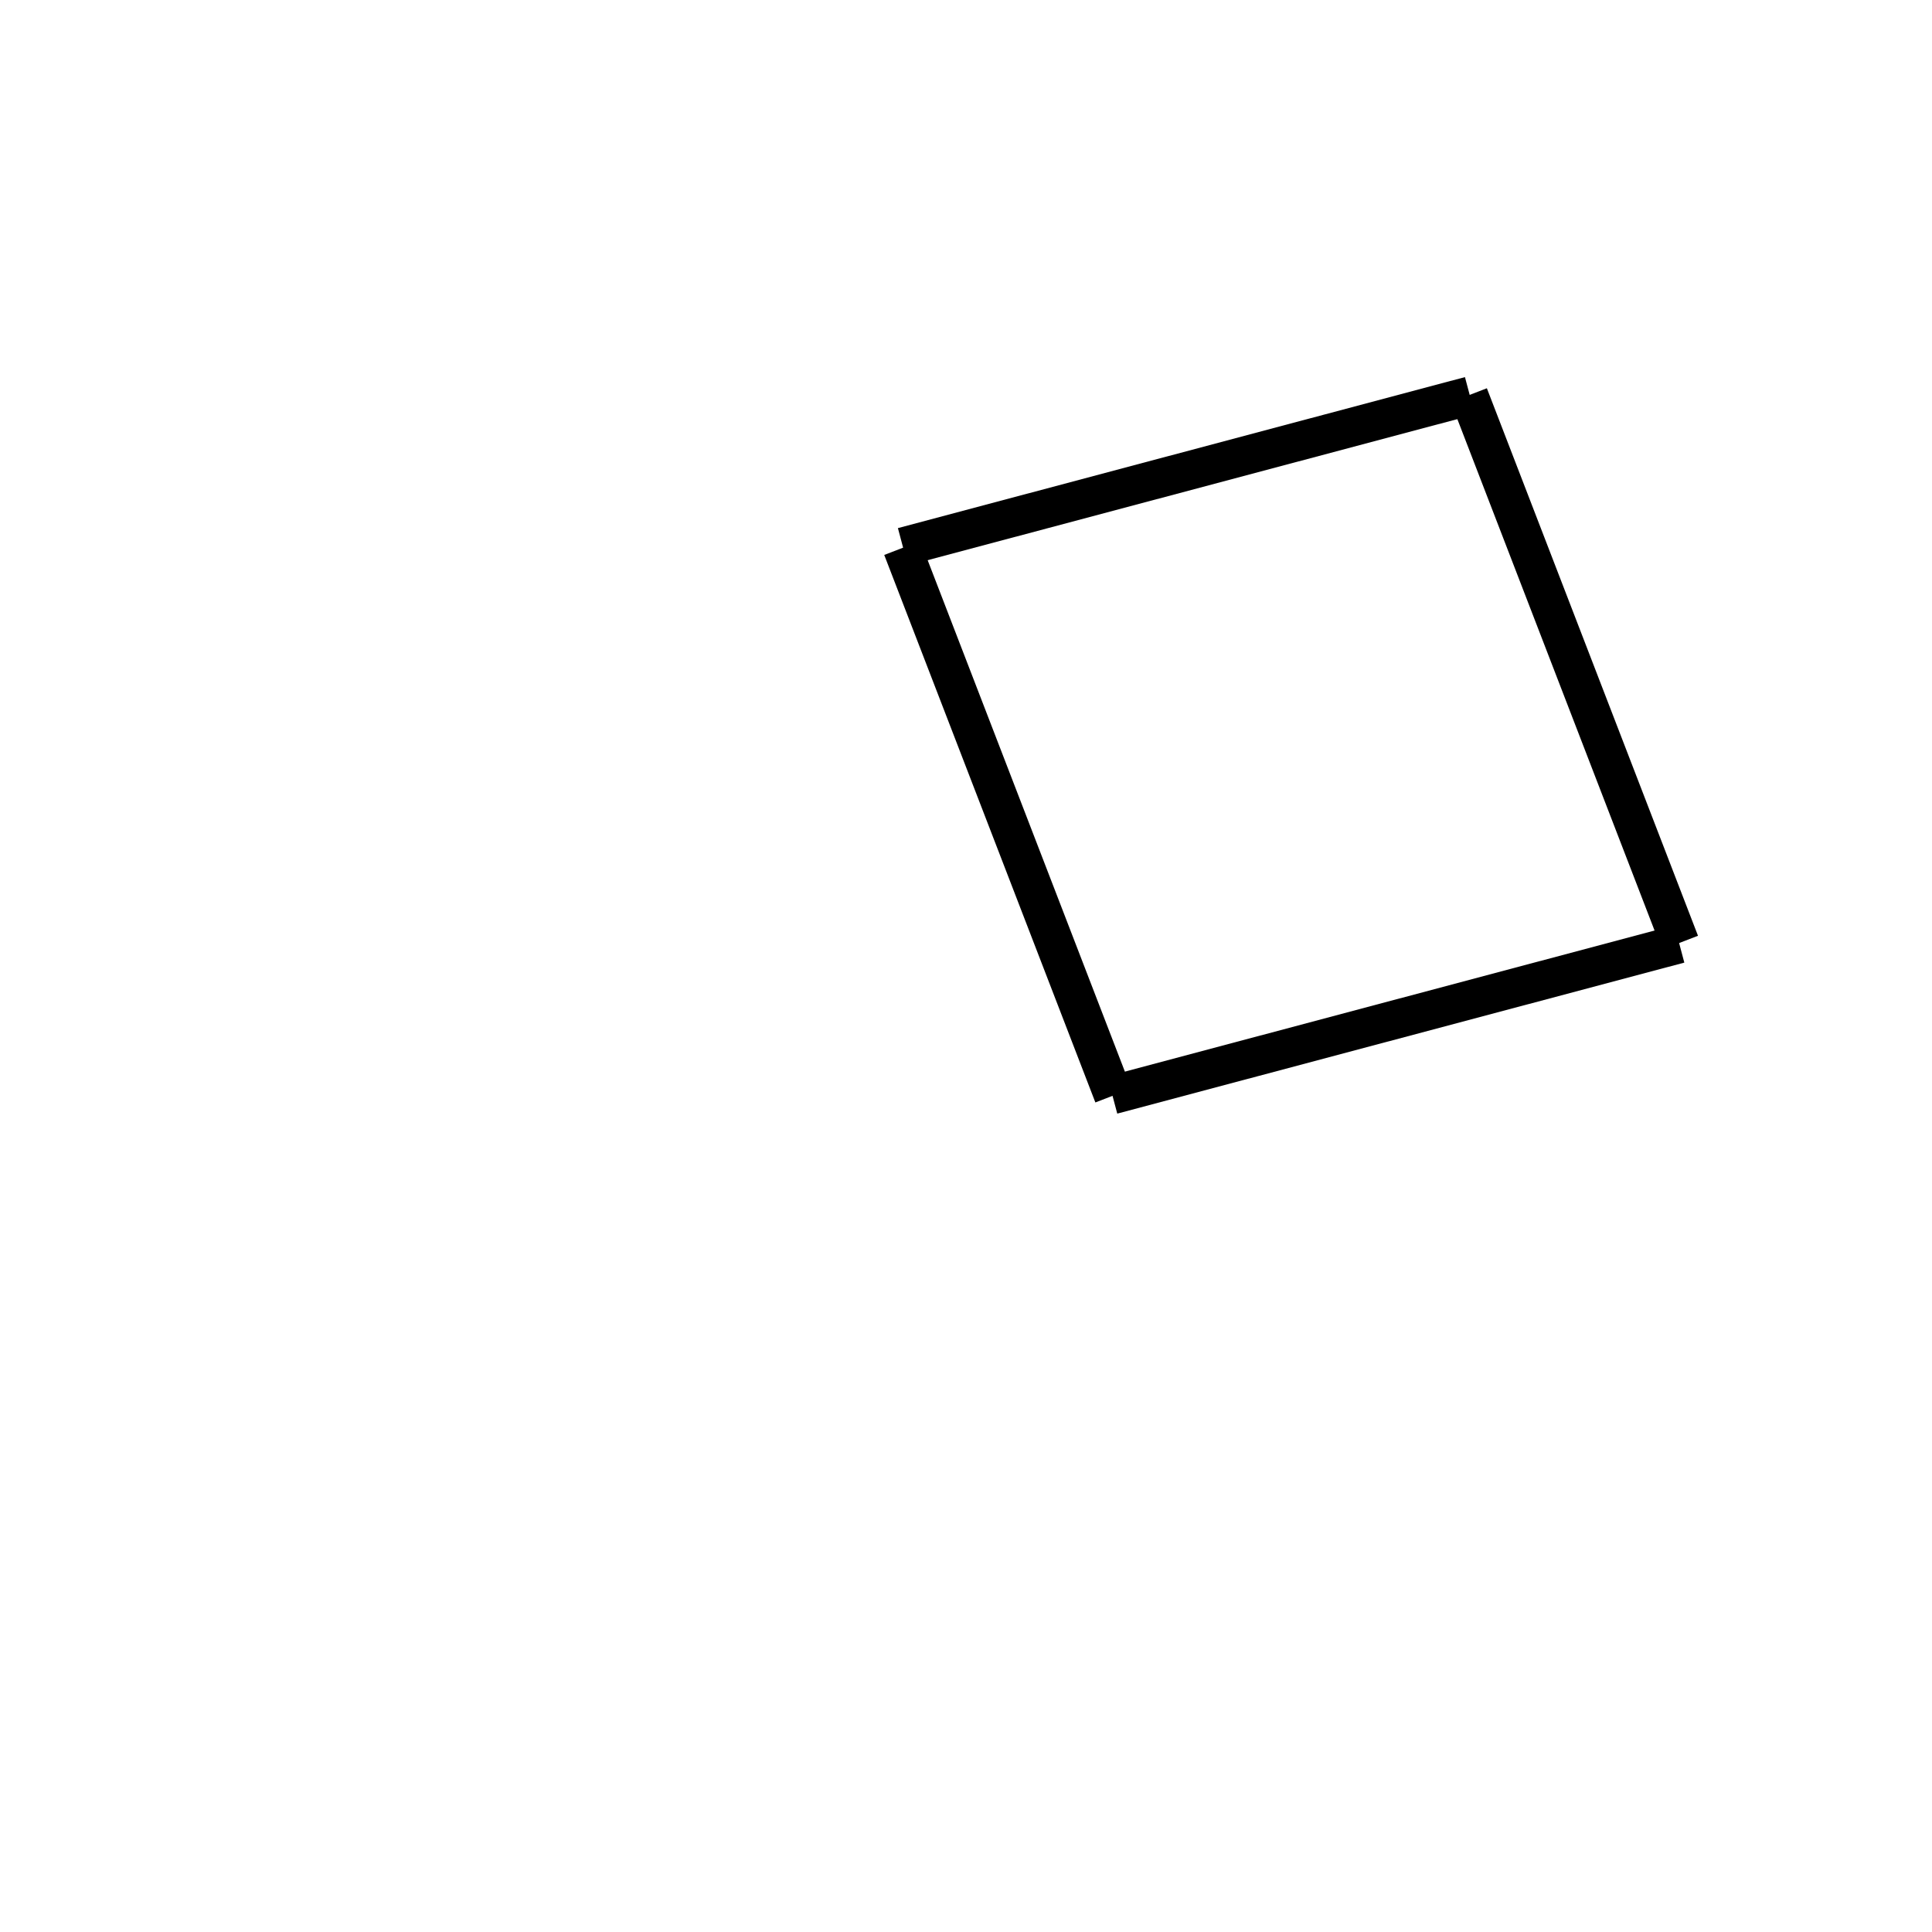
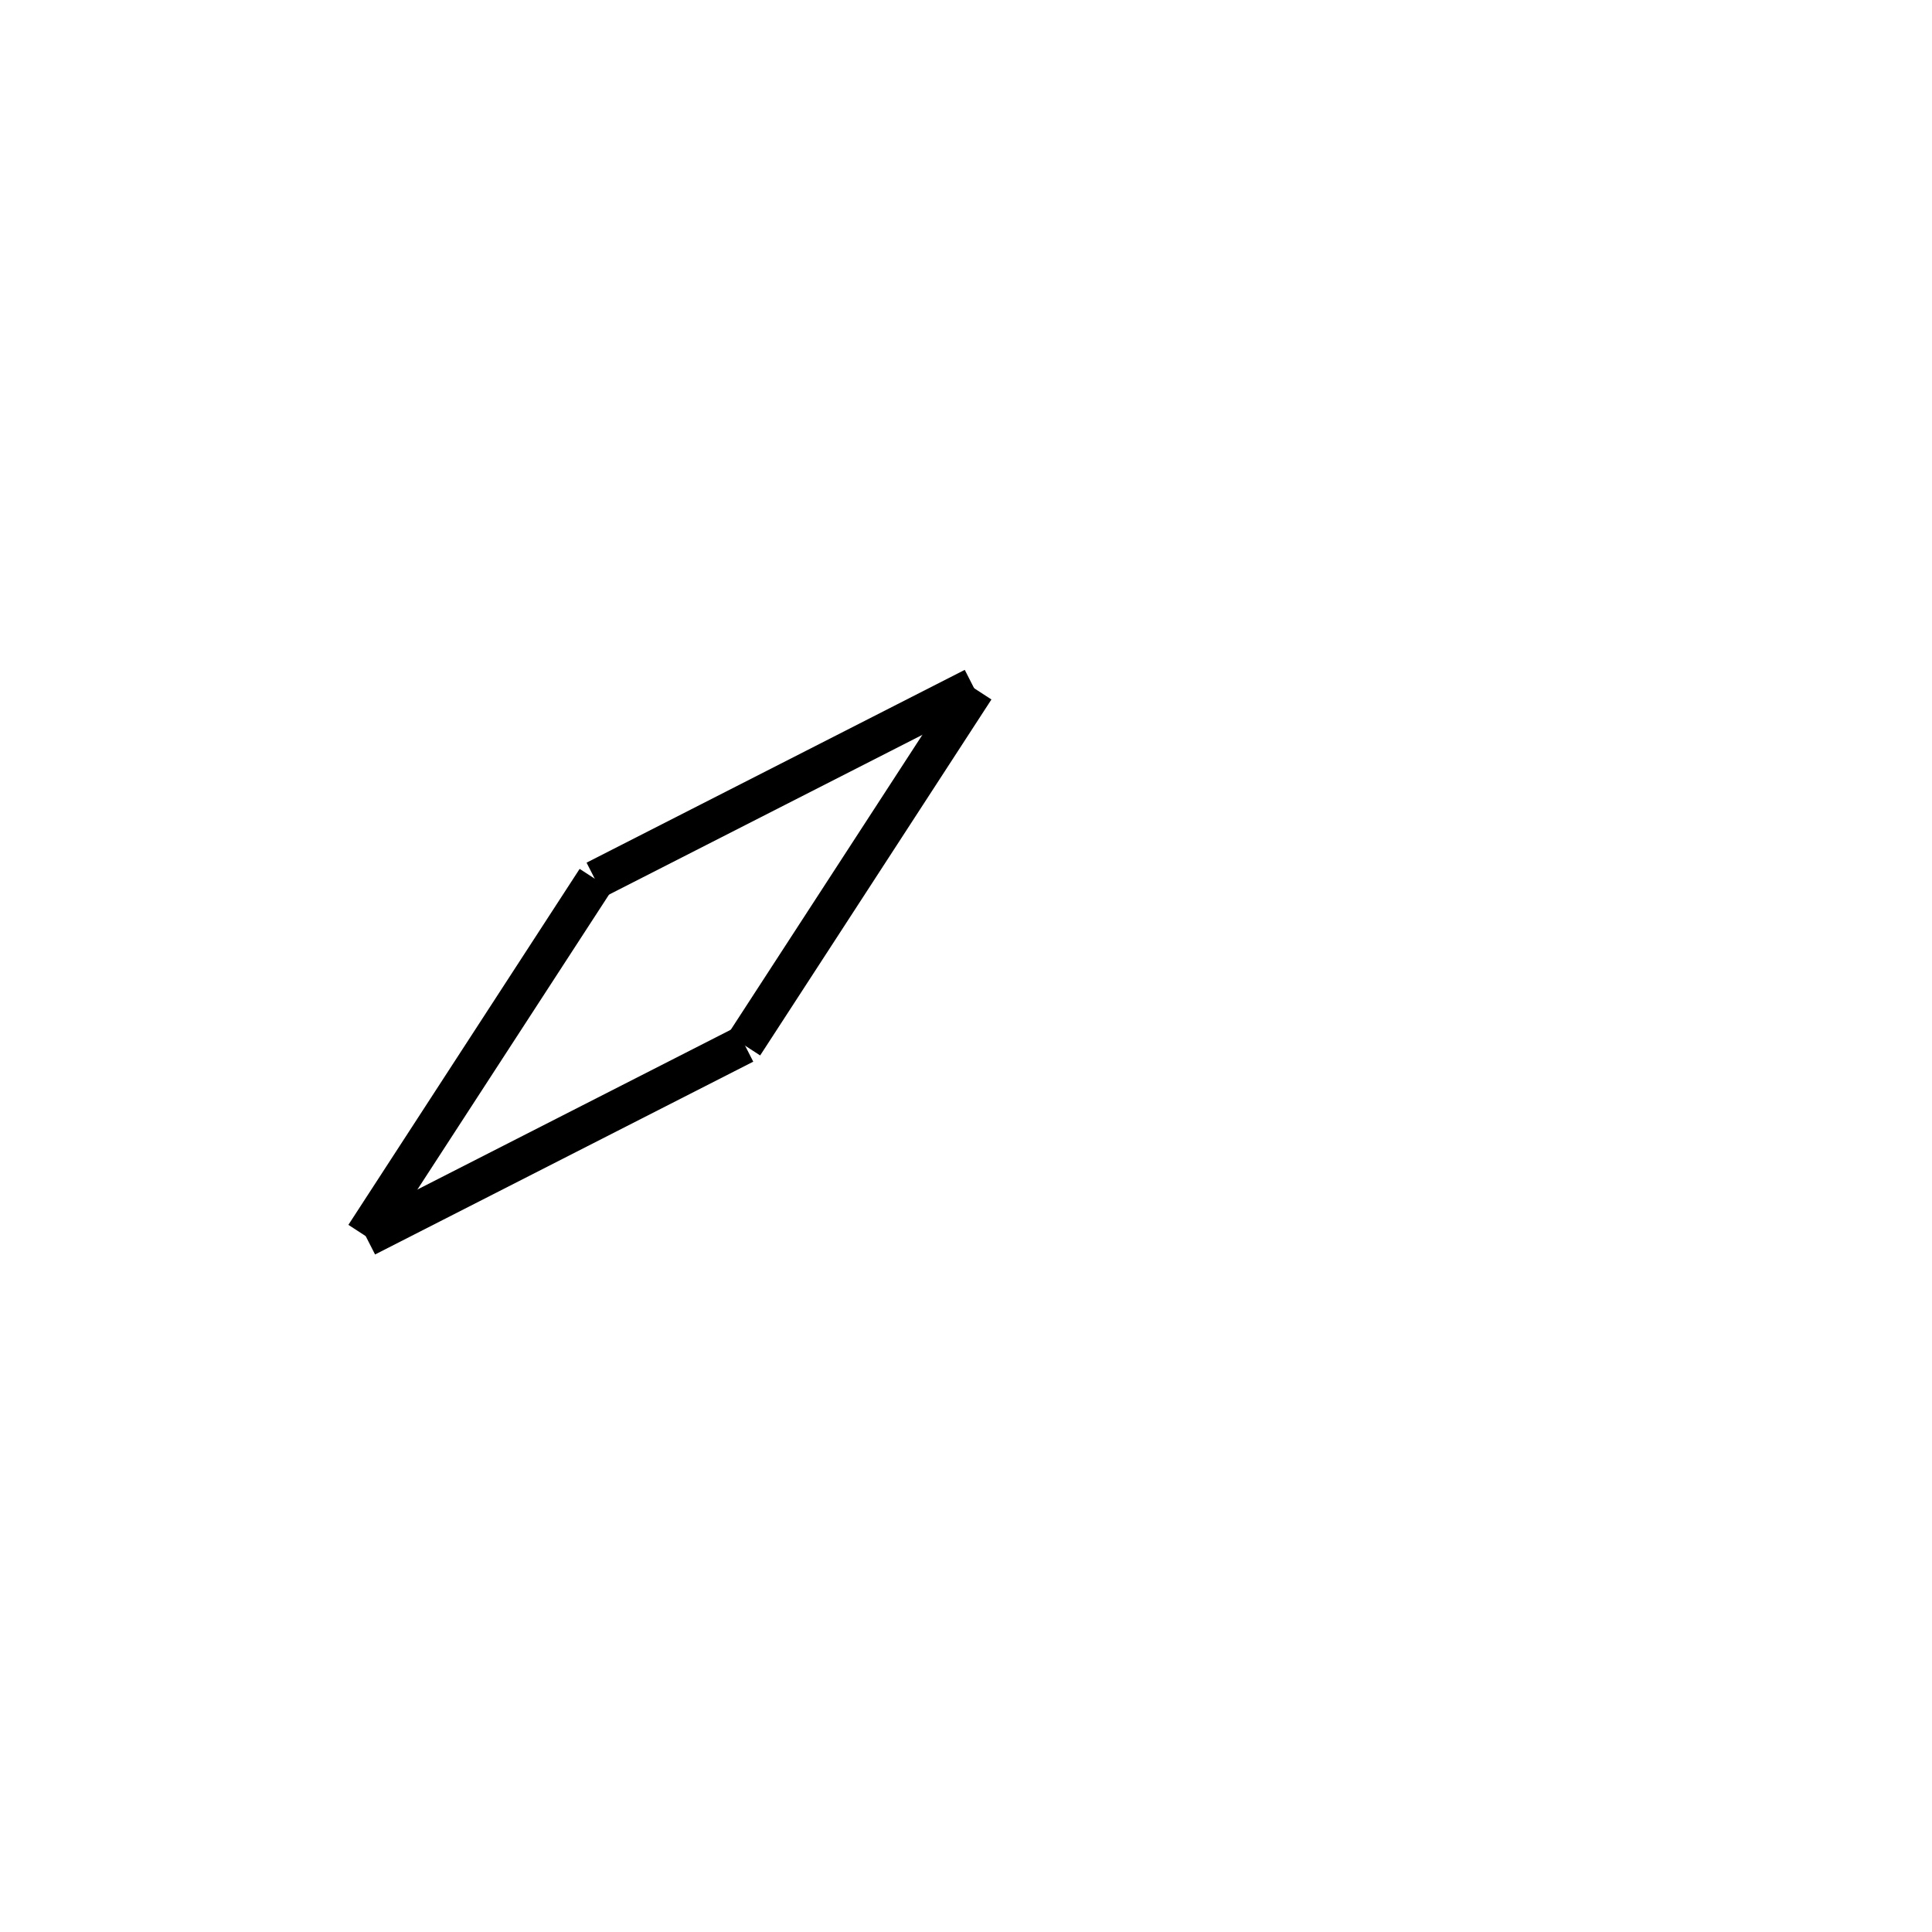
<svg xmlns="http://www.w3.org/2000/svg" height="100" width="100">
-   <line x1="57.629" y1="56.703" x2="46.701" y2="28.364" stroke-width="2" stroke="black" />
-   <line x1="46.733" y1="28.301" x2="76.083" y2="20.485" stroke-width="2" stroke="black" />
-   <line x1="86.955" y1="48.795" x2="76.027" y2="20.456" stroke-width="2" stroke="black" />
-   <line x1="57.572" y1="56.674" x2="86.923" y2="48.858" stroke-width="2" stroke="black" />
+   <line x1="50.478" y1="35.66" x2="38.507" y2="54.085" stroke-width="2" stroke="black" />
+   <line x1="38.534" y1="54.061" x2="18.959" y2="64.041" stroke-width="2" stroke="black" />
+   <line x1="30.841" y1="45.518" x2="18.871" y2="63.943" stroke-width="2" stroke="black" />
+   <line x1="50.39" y1="35.563" x2="30.815" y2="45.542" stroke-width="2" stroke="black" />
</svg>
